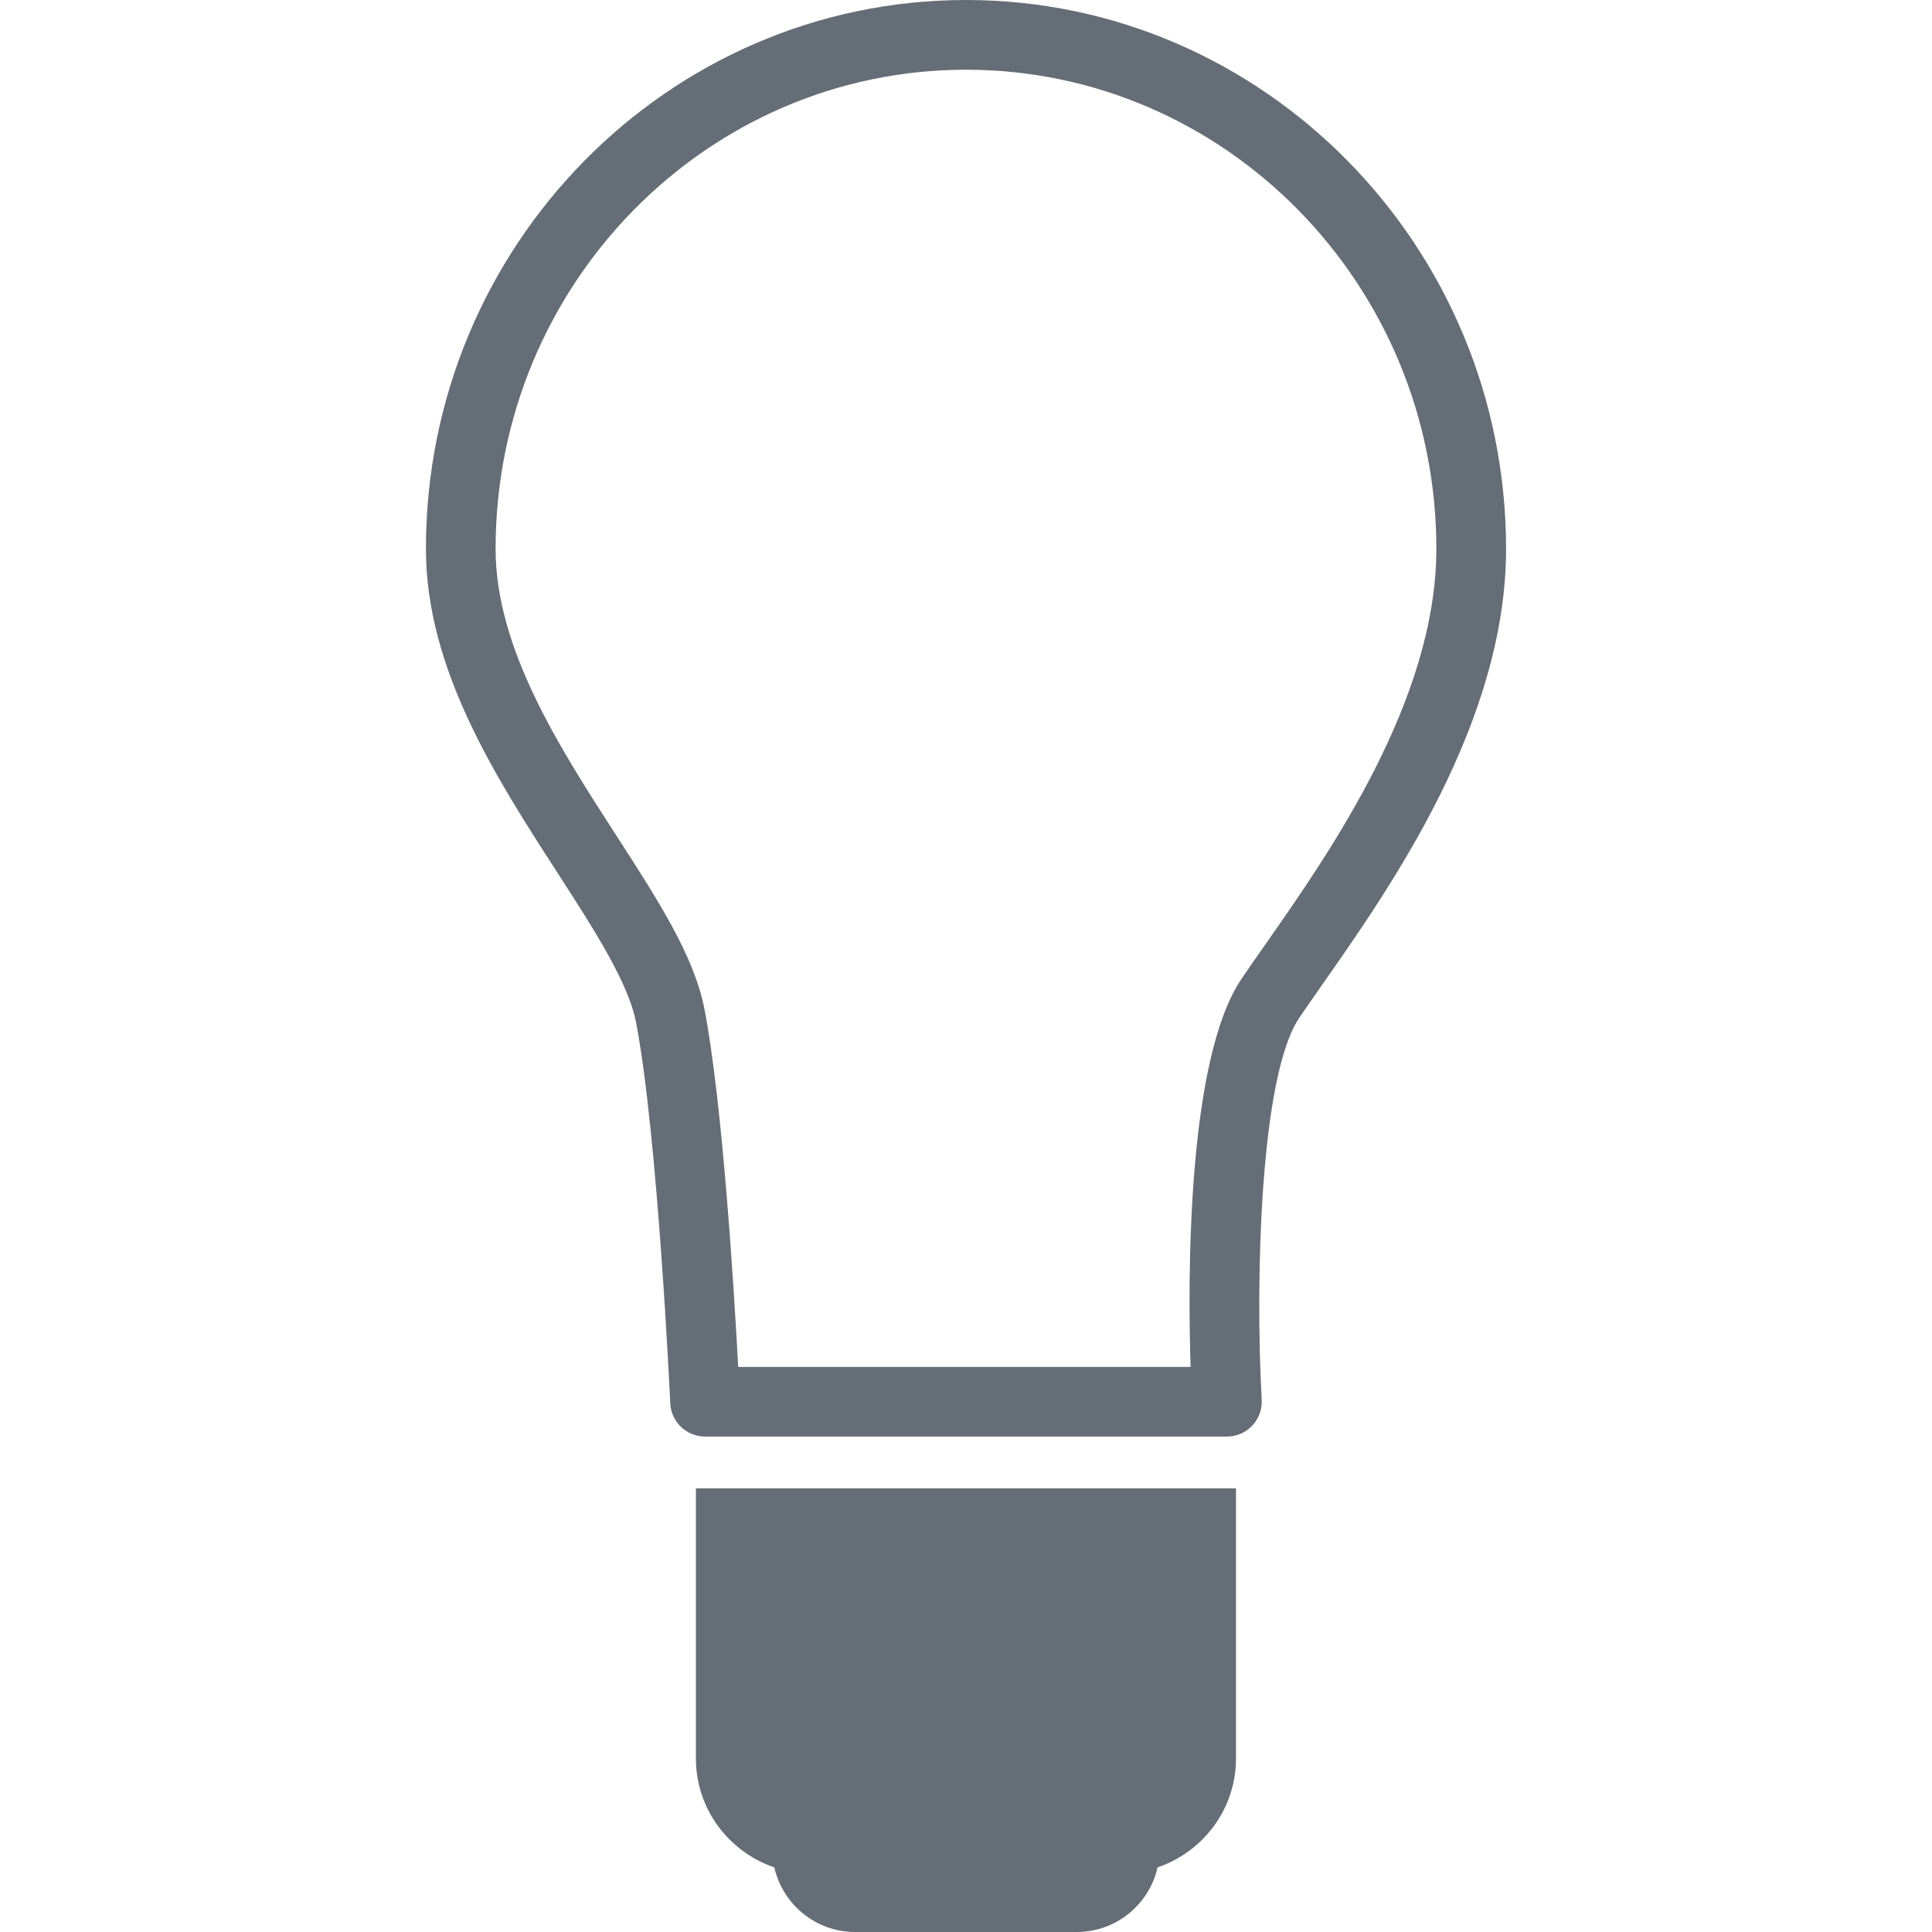
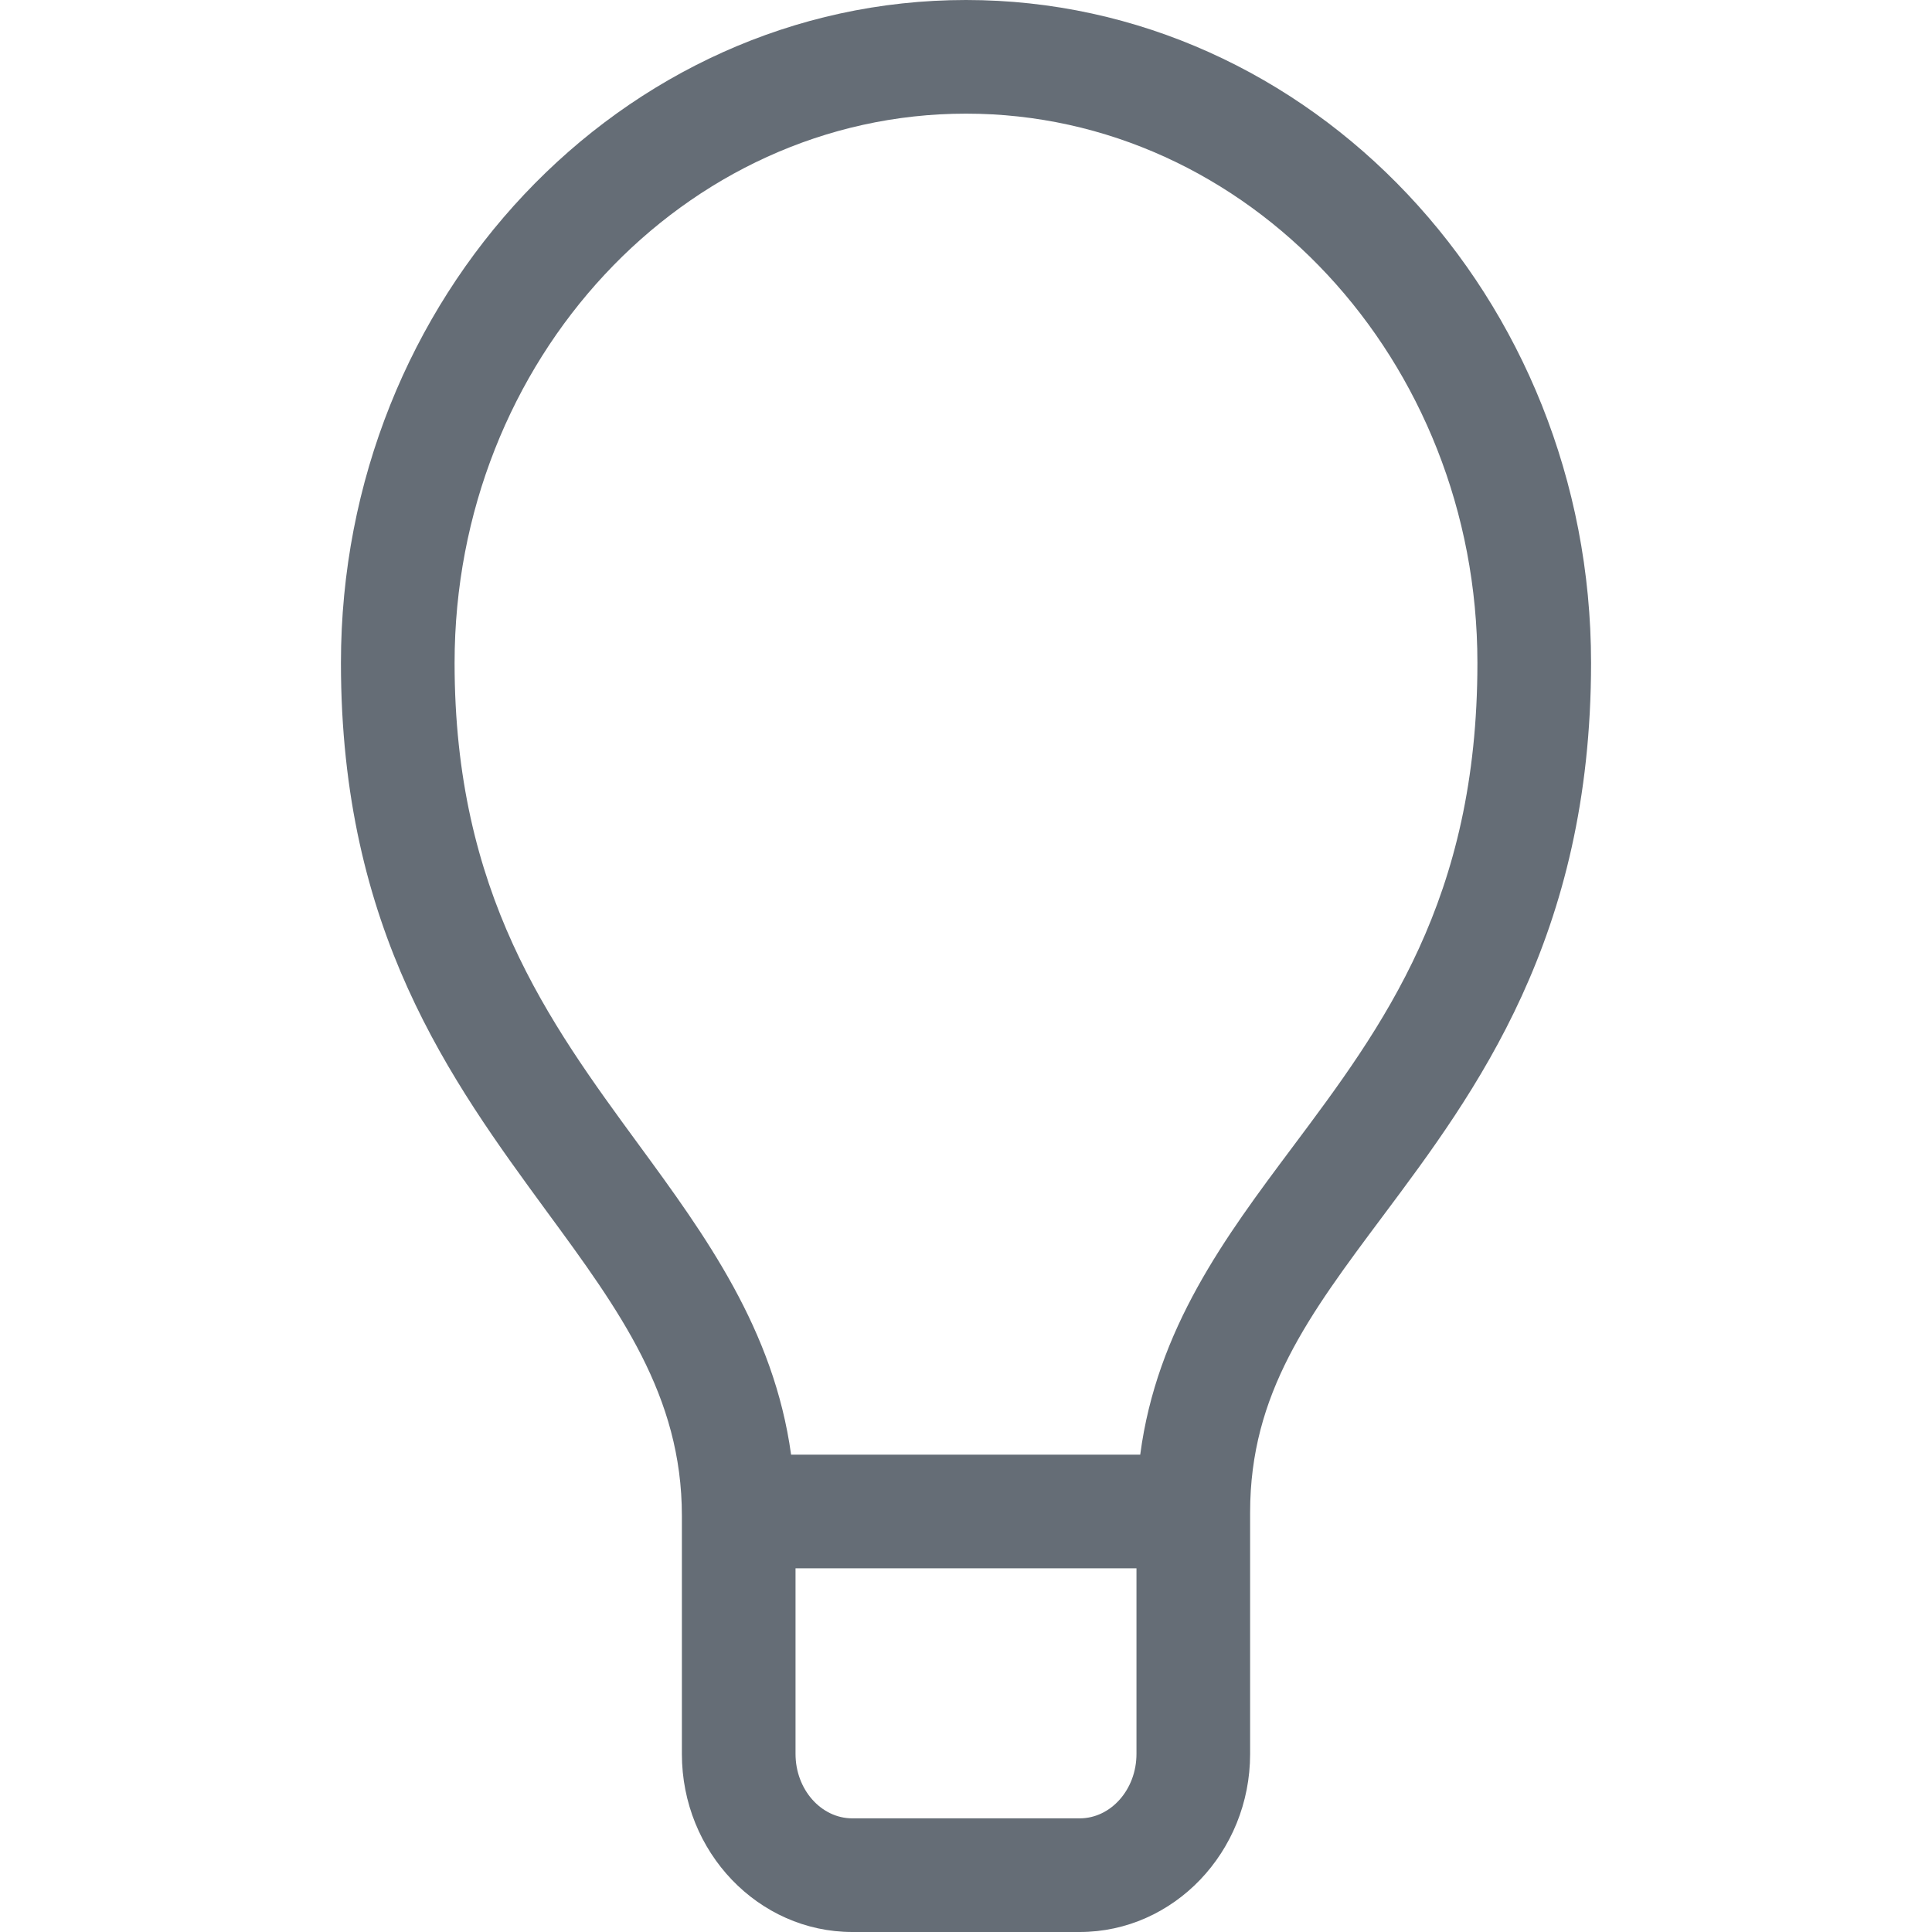
- <svg xmlns="http://www.w3.org/2000/svg" width="16px" height="16px" fill="#656d76" viewBox="0 0 468.759 468.759">
-   <path d="M234.374,0c-72.256,0-131.033,59.728-131.033,133.146c0,29.205,16.976,55.49,31.951,78.672   c8.825,13.66,17.153,26.563,19.024,36.209c5.267,27.225,8.281,91.806,8.311,92.456c0.207,4.516,3.922,8.068,8.449,8.068h126.611   c2.323,0,4.54-0.952,6.142-2.642c1.596-1.697,2.43-3.967,2.299-6.283c-1.572-28.307-0.49-78.489,9.127-92.699   c1.666-2.459,3.582-5.178,5.65-8.156c16.645-23.759,44.514-63.541,44.514-105.632C365.406,59.734,306.63,0,234.374,0z    M307.05,229.092c-2.134,3.047-4.091,5.85-5.805,8.367c-13.246,19.588-13.068,72.359-12.377,94.193h-109.76   c-0.993-18.535-3.783-64.025-8.189-86.822c-2.489-12.874-11.26-26.451-21.427-42.183c-13.71-21.226-29.247-45.273-29.247-69.496   c0-64.096,51.199-116.235,114.128-116.235c62.929,0,114.128,52.139,114.128,116.235   C348.502,169.911,322.554,206.956,307.05,229.092z M168.853,361.118h131.033v65.521c0,12.318-7.979,22.662-19.021,26.445   c-2.046,8.973-10.031,15.675-19.618,15.675h-53.759c-9.587,0-17.572-6.702-19.618-15.675   c-11.038-3.783-19.024-14.127-19.024-26.445v-65.521H168.853z" />
+ <svg xmlns="http://www.w3.org/2000/svg" width="16px" height="16px" fill="#656d76" viewBox="0 0 17 17">
+   <path d="M8.5 0c-3.032 0-5.5 2.617-5.5 5.833 0 2.354 0.964 3.67 1.814 4.831 0.637 0.868 1.186 1.618 1.186 2.673v2.096c0 0.864 0.673 1.567 1.5 1.567h2c0.827 0 1.5-0.703 1.5-1.567v-2.126c0-1.045 0.517-1.735 1.17-2.609 0.815-1.091 1.83-2.447 1.83-4.865 0-3.216-2.468-5.833-5.5-5.833zM9.5 16h-2c-0.275 0-0.5-0.254-0.5-0.567v-1.633h3v1.633c0 0.313-0.225 0.567-0.5 0.567zM11.369 10.099c-0.587 0.785-1.19 1.593-1.336 2.701h-3.072c-0.152-1.102-0.754-1.927-1.34-2.727-0.797-1.088-1.621-2.213-1.621-4.24 0-2.665 2.019-4.833 4.5-4.833s4.5 2.168 4.5 4.833c0 2.085-0.829 3.194-1.631 4.266z" />
</svg>
